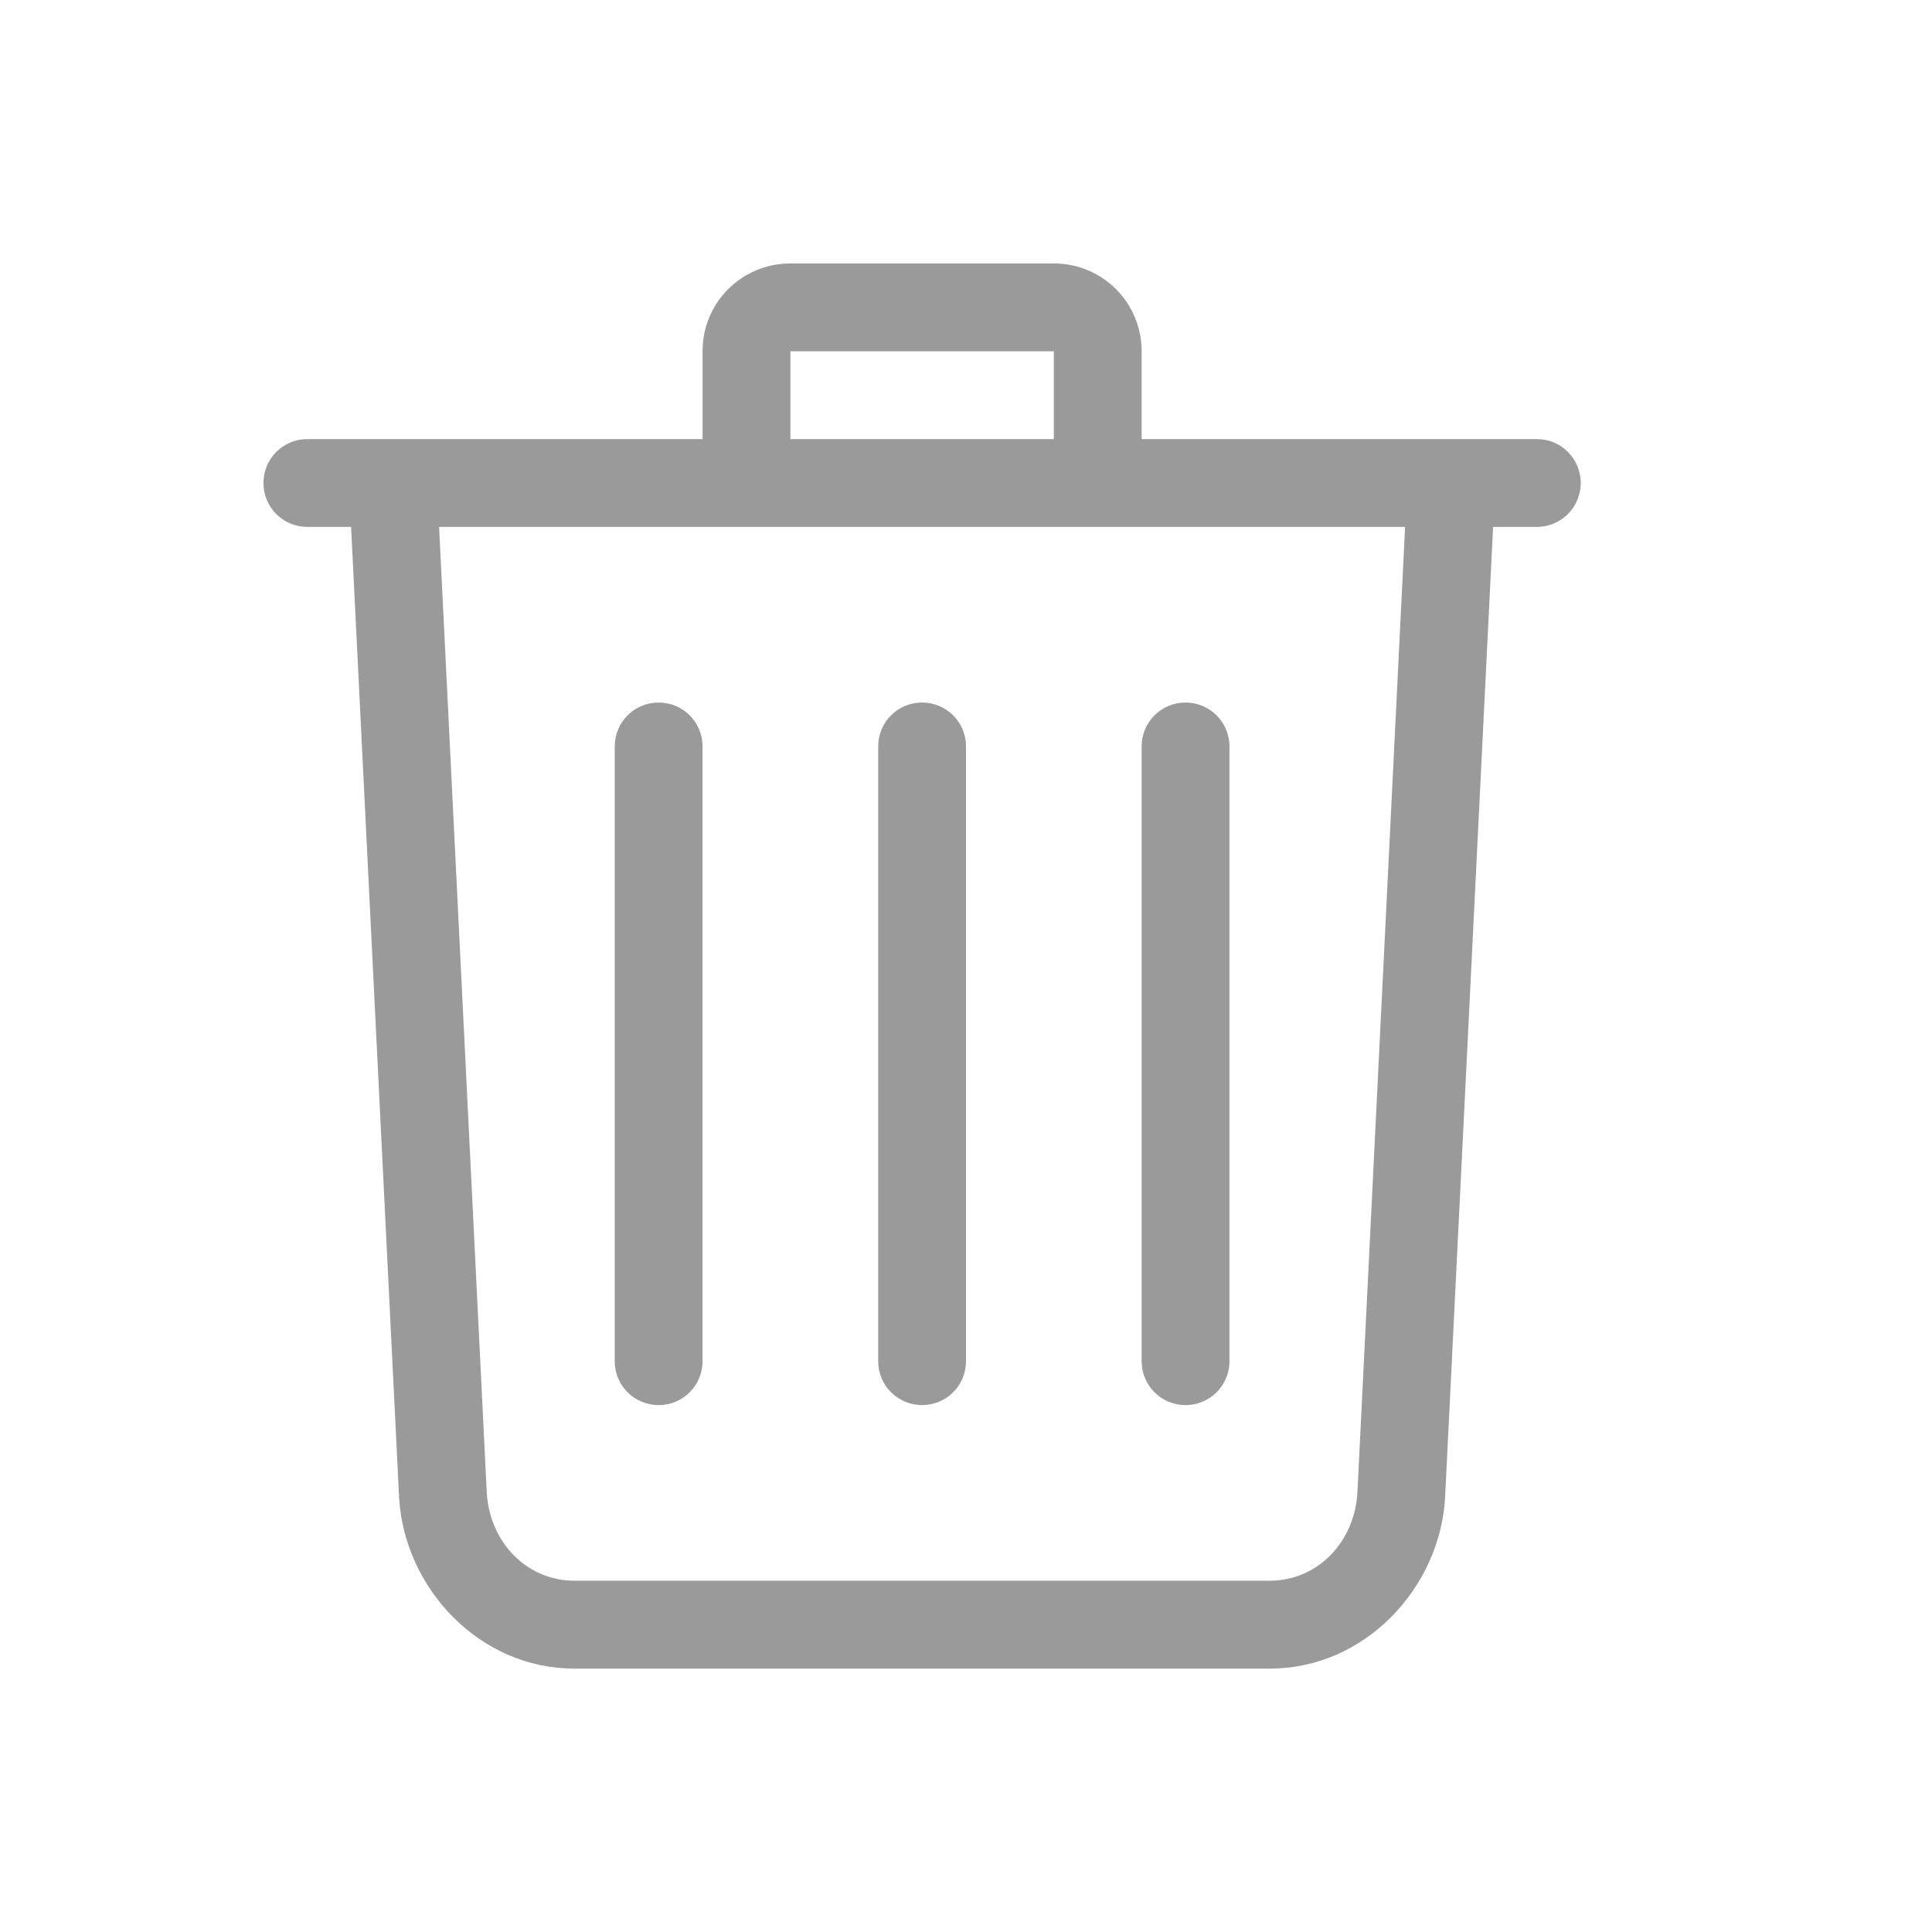
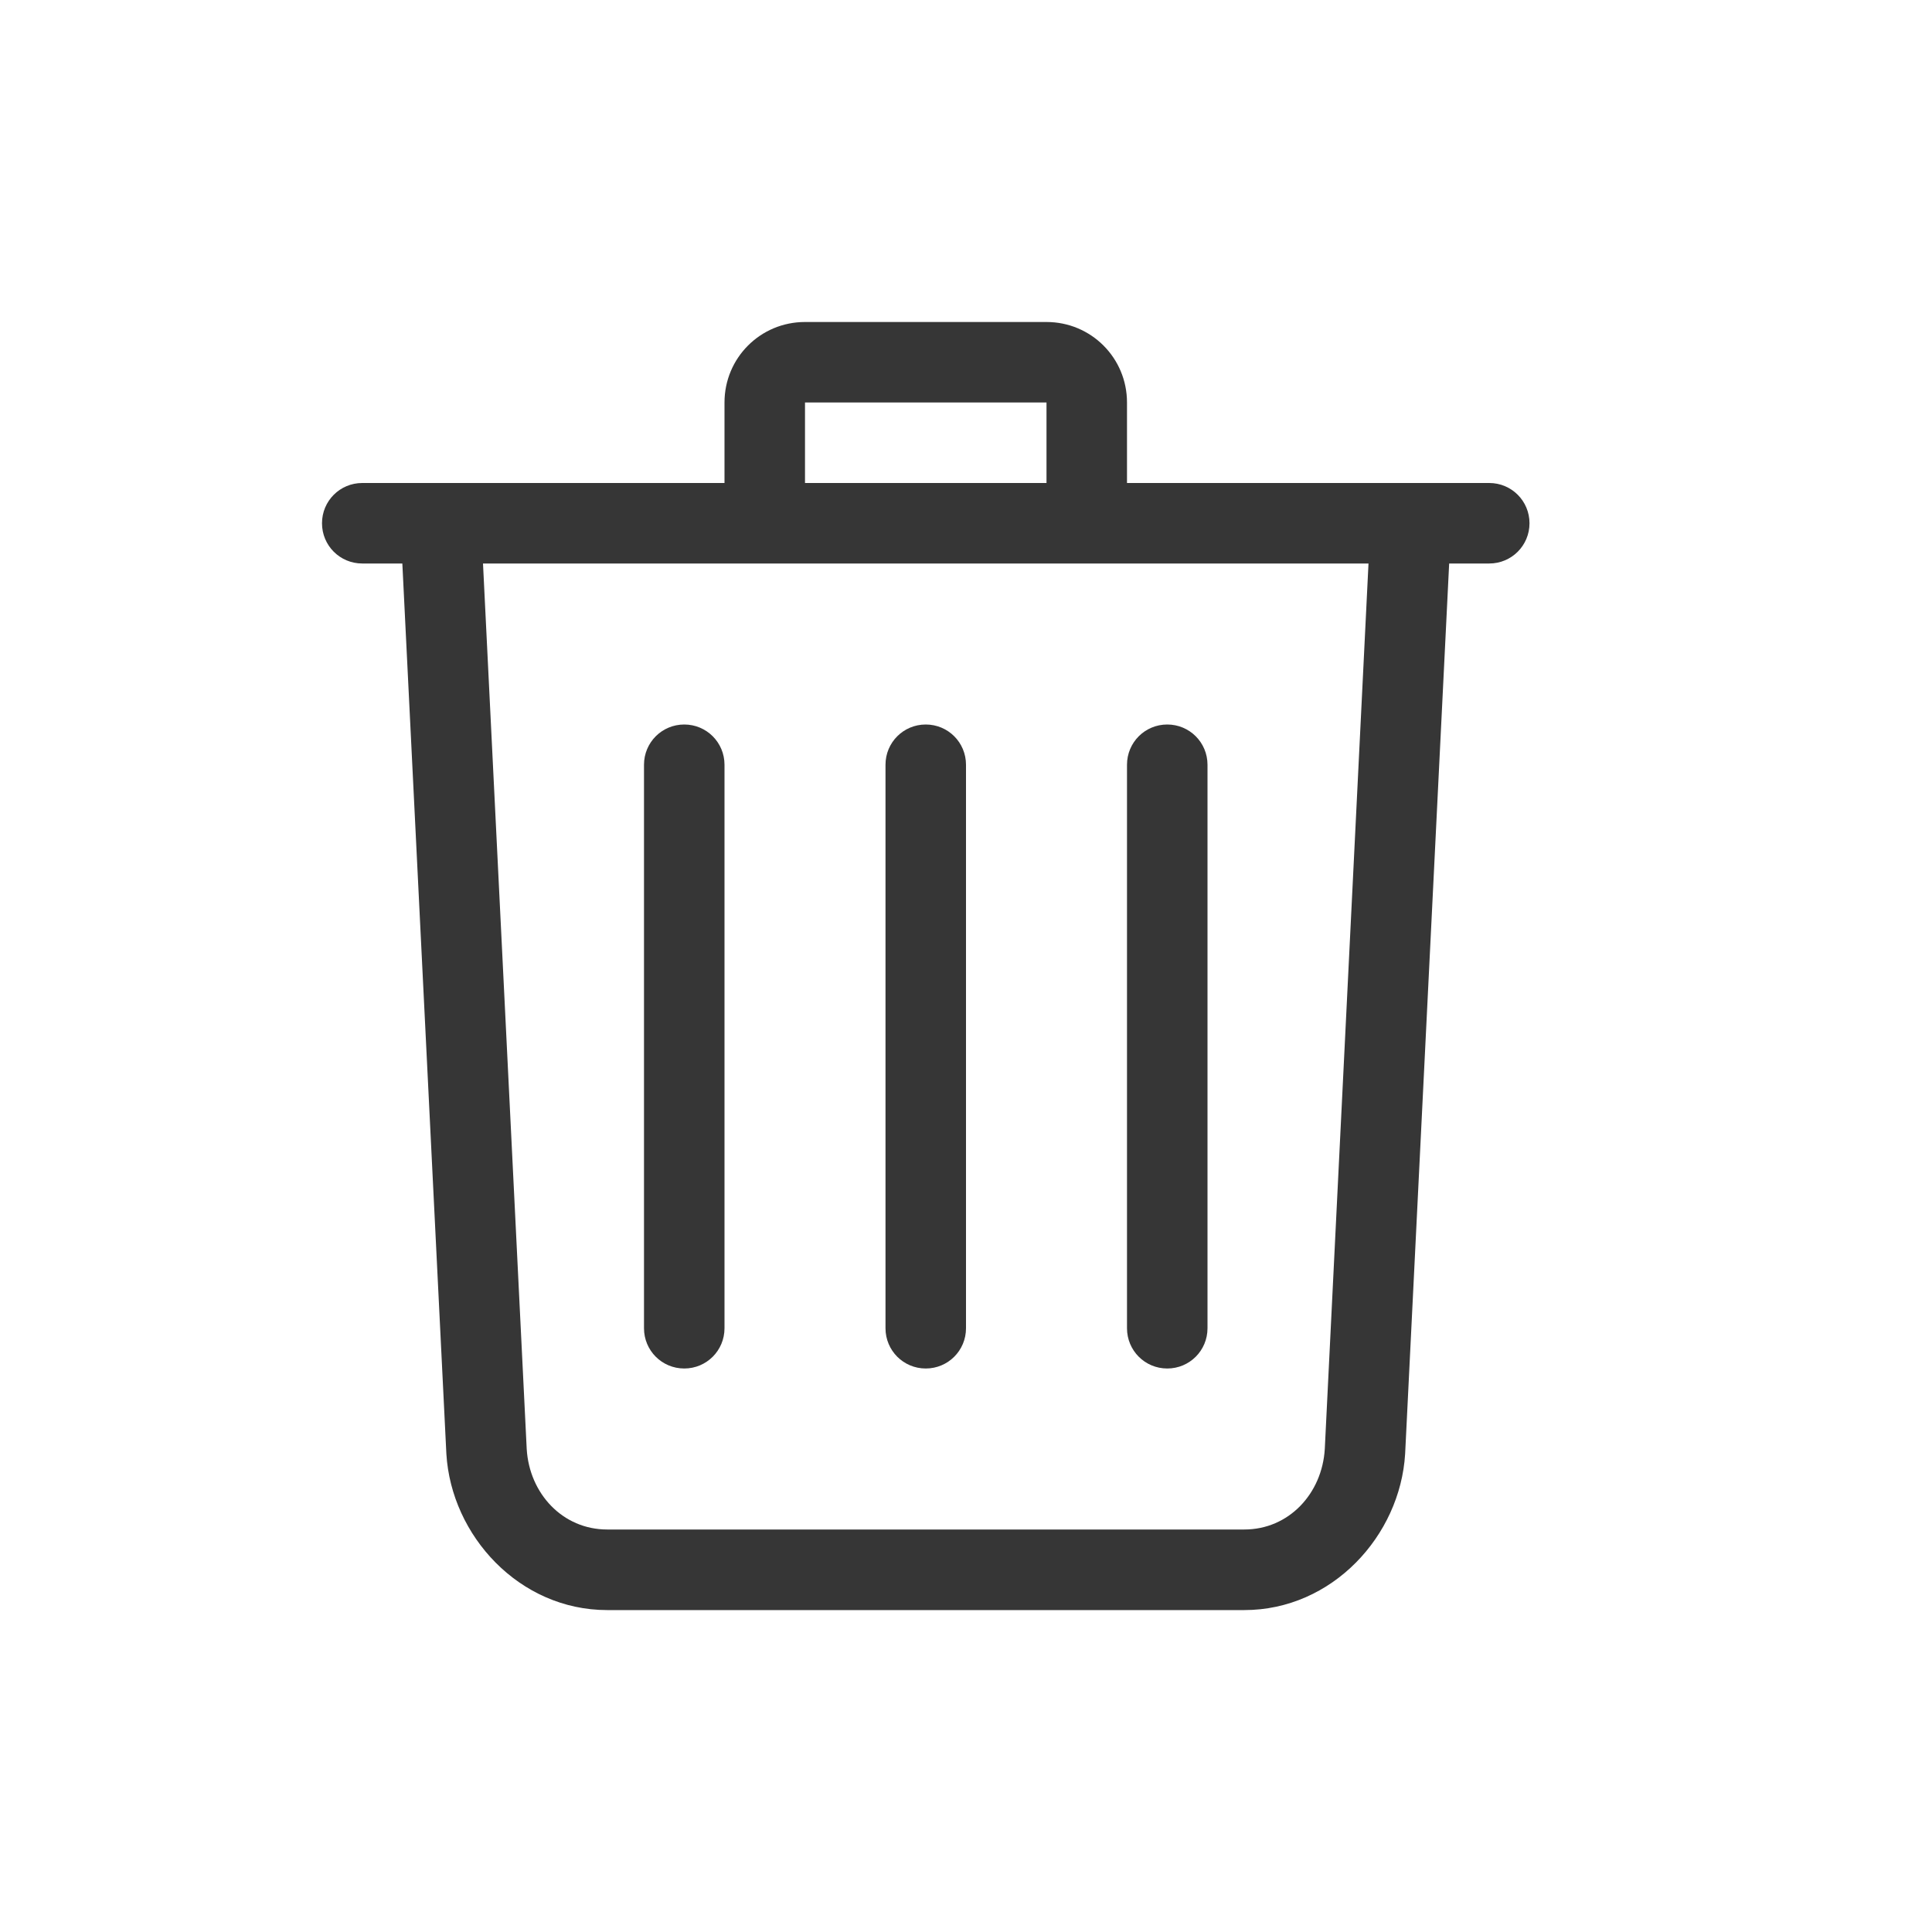
- <svg xmlns="http://www.w3.org/2000/svg" width="22" height="22" version="1.1">
+ <svg xmlns="http://www.w3.org/2000/svg" width="24" height="24" version="1.1">
  <defs>
    <style id="current-color-scheme" type="text/css">.ColorScheme-Text { color:#363636; }</style>
  </defs>
-   <path class="ColorScheme-Text" d="m9 3c-0.554 0-1 0.446-1 1v1h-4.5c-0.277 0-0.5 0.223-0.5 0.5s0.223 0.5 0.5 0.5h0.498l0.547 11.061c0.061 1.016 0.906 1.94 1.998 1.94h7.914c1.092 0 1.937-0.924 1.998-1.94l0.547-11.061h0.498c0.277 0 0.5-0.223 0.5-0.5s-0.223-0.5-0.5-0.5h-4.5v-1c0-0.554-0.446-1-1-1h-3zm0 1h3v1h-3zm-4 2h11l-0.543 11c-0.033 0.553-0.446 1-1 1h-7.914c-0.554 0-0.967-0.447-1-1l-0.543-11zm2.5 2c-0.277 0-0.5 0.223-0.5 0.5v7c0 0.277 0.223 0.5 0.5 0.5s0.5-0.223 0.5-0.5v-7c0-0.277-0.223-0.5-0.5-0.5zm3 0c-0.277 0-0.5 0.223-0.5 0.5v7c0 0.277 0.223 0.5 0.5 0.5s0.5-0.223 0.5-0.5v-7c0-0.277-0.223-0.5-0.5-0.5zm3 0c-0.277 0-0.5 0.223-0.5 0.5v7c0 0.277 0.223 0.5 0.5 0.5s0.5-0.223 0.5-0.5v-7c0-0.277-0.223-0.5-0.5-0.5z" fill="#363636" fill-opacity=".5" />
+   <path class="ColorScheme-Text" d="m10 4c-0.554 0-1 0.446-1 1v1h-4.5c-0.277 0-0.5 0.223-0.5 0.5s0.223 0.5 0.5 0.5h0.498l0.547 11.061c0.061 1.016 0.906 1.94 1.998 1.94h7.914c1.092 0 1.937-0.924 1.998-1.94l0.547-11.061h0.498c0.277 0 0.5-0.223 0.5-0.5s-0.223-0.5-0.5-0.5h-4.5v-1c0-0.554-0.446-1-1-1h-3zm0 1h3v1h-3zm-4 2h11l-0.543 11c-0.033 0.553-0.446 1-1 1h-7.914c-0.554 0-0.967-0.447-1-1l-0.543-11zm2.5 2c-0.277 0-0.5 0.223-0.5 0.5v7c0 0.277 0.223 0.5 0.5 0.5s0.5-0.223 0.5-0.5v-7c0-0.277-0.223-0.5-0.5-0.5zm3 0c-0.277 0-0.5 0.223-0.5 0.5v7c0 0.277 0.223 0.5 0.5 0.5s0.5-0.223 0.5-0.5v-7c0-0.277-0.223-0.5-0.5-0.5zm3 0c-0.277 0-0.5 0.223-0.5 0.5v7c0 0.277 0.223 0.5 0.5 0.5s0.5-0.223 0.5-0.5v-7c0-0.277-0.223-0.5-0.5-0.5z" fill="currentColor" />
</svg>
